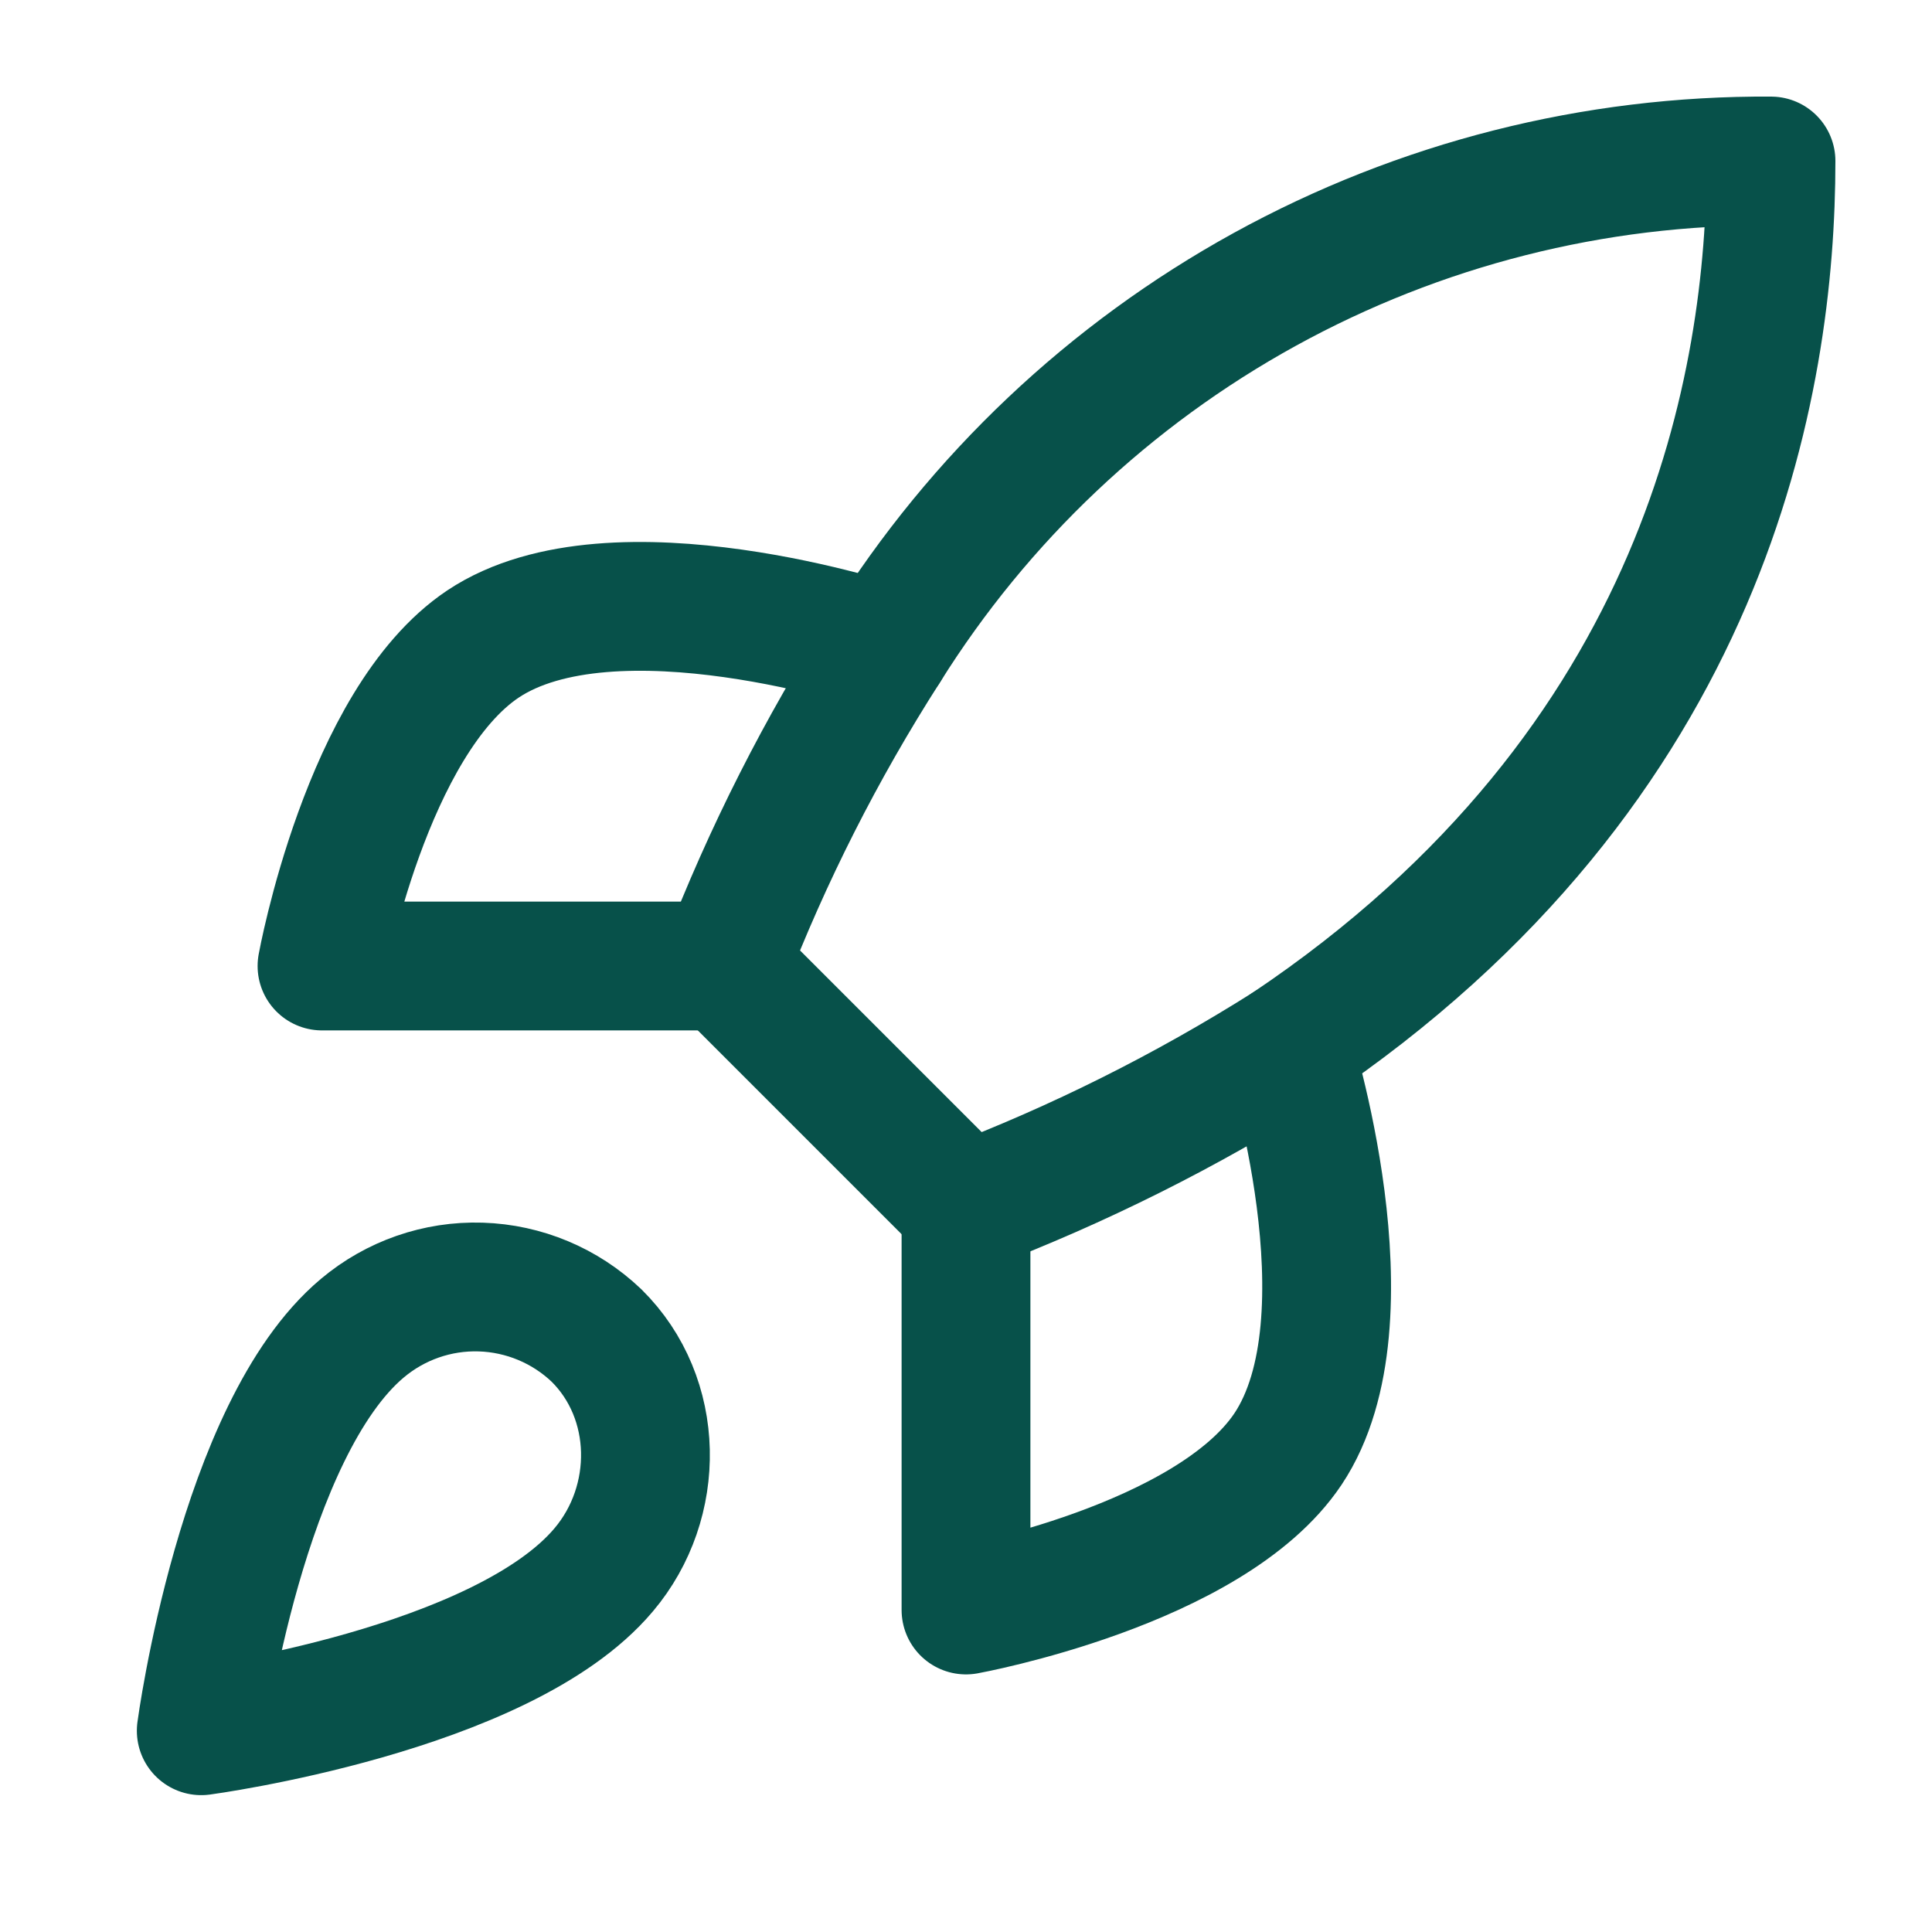
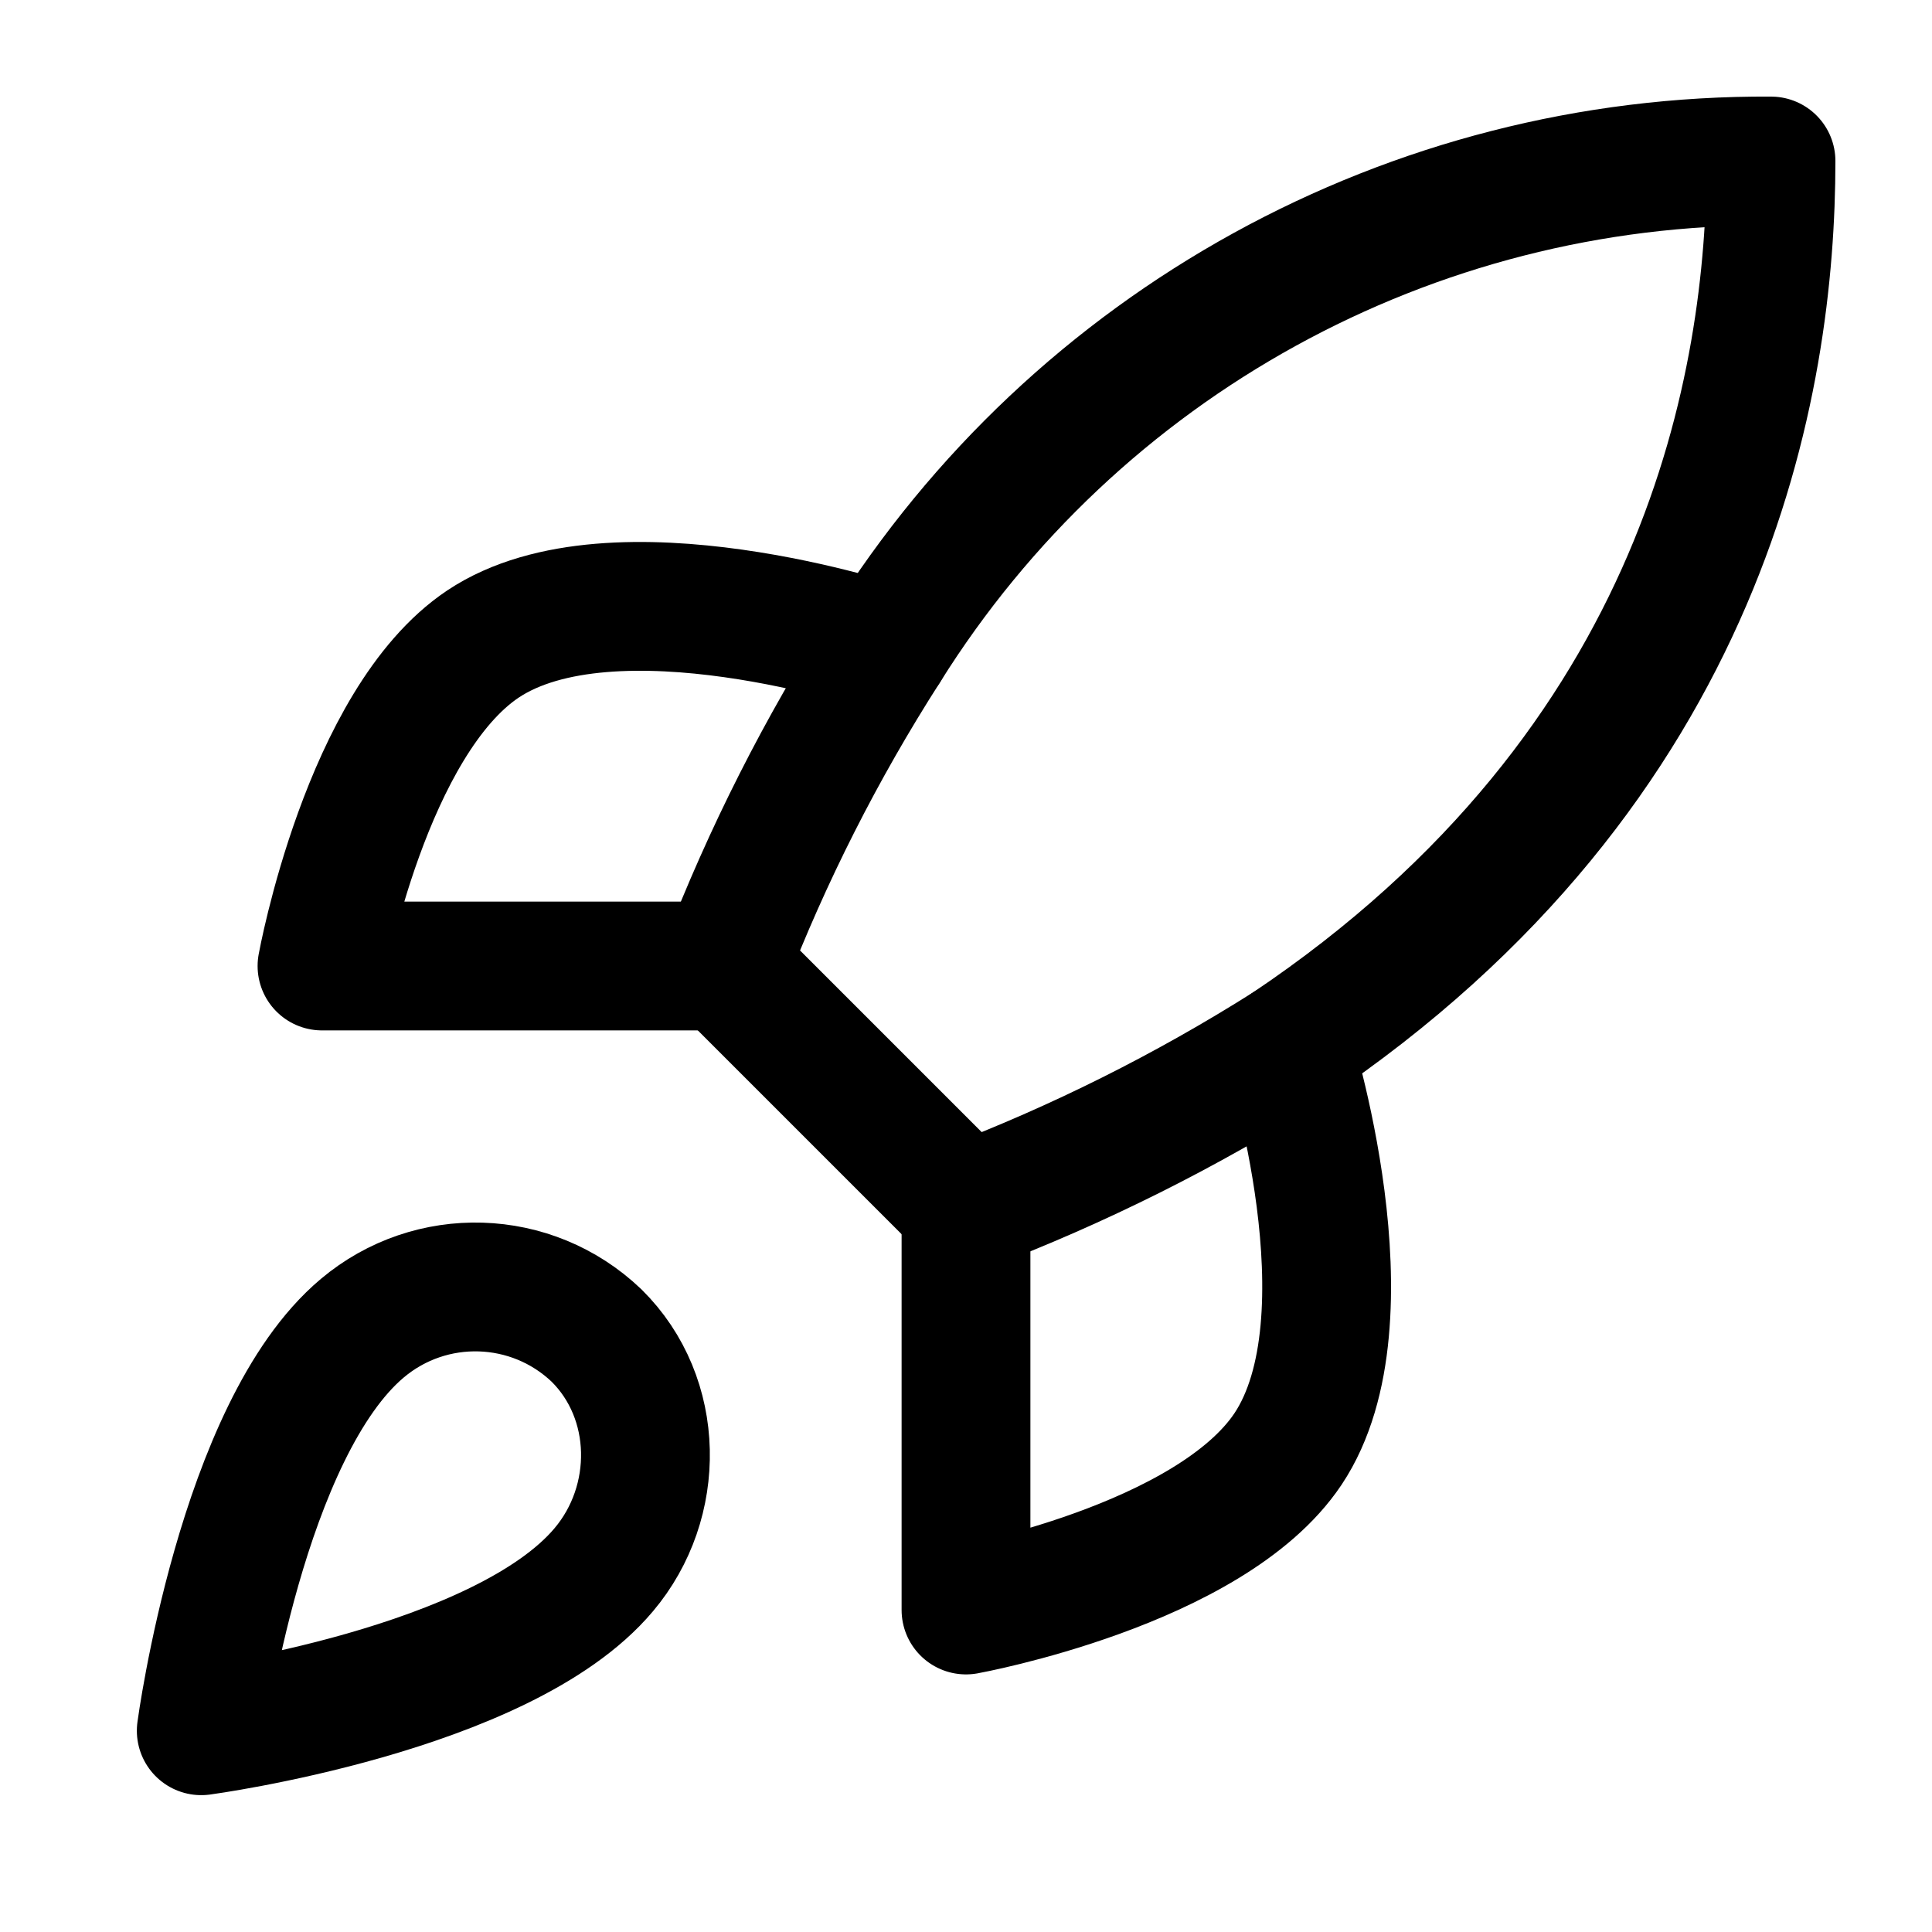
- <svg xmlns="http://www.w3.org/2000/svg" width="24" height="24" viewBox="0 0 24 24" fill="none">
-   <g>
-     <path d="M12 15V20C12 20 15.03 19.45 16 18C17.08 16.38 16 13 16 13" stroke="#07514A" stroke-width="1.6" stroke-linecap="round" stroke-linejoin="round" />
-     <path d="M2.5 21.5C2.5 21.5 3 17.76 4.5 16.5C4.911 16.154 5.435 15.971 5.972 15.988C6.509 16.005 7.021 16.219 7.41 16.59C8.2 17.37 8.21 18.66 7.5 19.5C6.24 21 2.5 21.5 2.5 21.5Z" stroke="#07514A" stroke-width="1.6" stroke-linecap="round" stroke-linejoin="round" />
-     <path d="M9 12C9.532 10.619 10.202 9.296 11 8.05C12.165 6.187 13.788 4.653 15.713 3.594C17.638 2.535 19.803 1.986 22 2C22 4.72 21.22 9.5 16 13C14.737 13.798 13.397 14.468 12 15L9 12Z" stroke="#07514A" stroke-width="1.6" stroke-linecap="round" stroke-linejoin="round" />
-     <path d="M9 12H4C4 12 4.55 8.97 6 8C7.62 6.92 11 8.05 11 8.05" stroke="#07514A" stroke-width="1.6" stroke-linecap="round" stroke-linejoin="round" />
+ <svg xmlns="http://www.w3.org/2000/svg" width="24" height="24" fill="none" viewBox="0 0 24 24">
+   <g stroke="currentColor" stroke-linecap="round" stroke-linejoin="round" stroke-width="1.6">
+     <path d="M12 15v5s3.03-.55 4-2c1.08-1.62 0-5 0-5M2.5 21.5s.5-3.74 2-5a2.18 2.18 0 0 1 2.91.09c.79.78.8 2.07.09 2.91-1.26 1.5-5 2-5 2" />
+     <path d="M9 12a22 22 0 0 1 2-3.95A12.88 12.88 0 0 1 22 2c0 2.72-.78 7.5-6 11a22.4 22.4 0 0 1-4 2z" />
+     <path d="M9 12H4s.55-3.03 2-4c1.62-1.08 5 .05 5 .05" />
  </g>
</svg>
